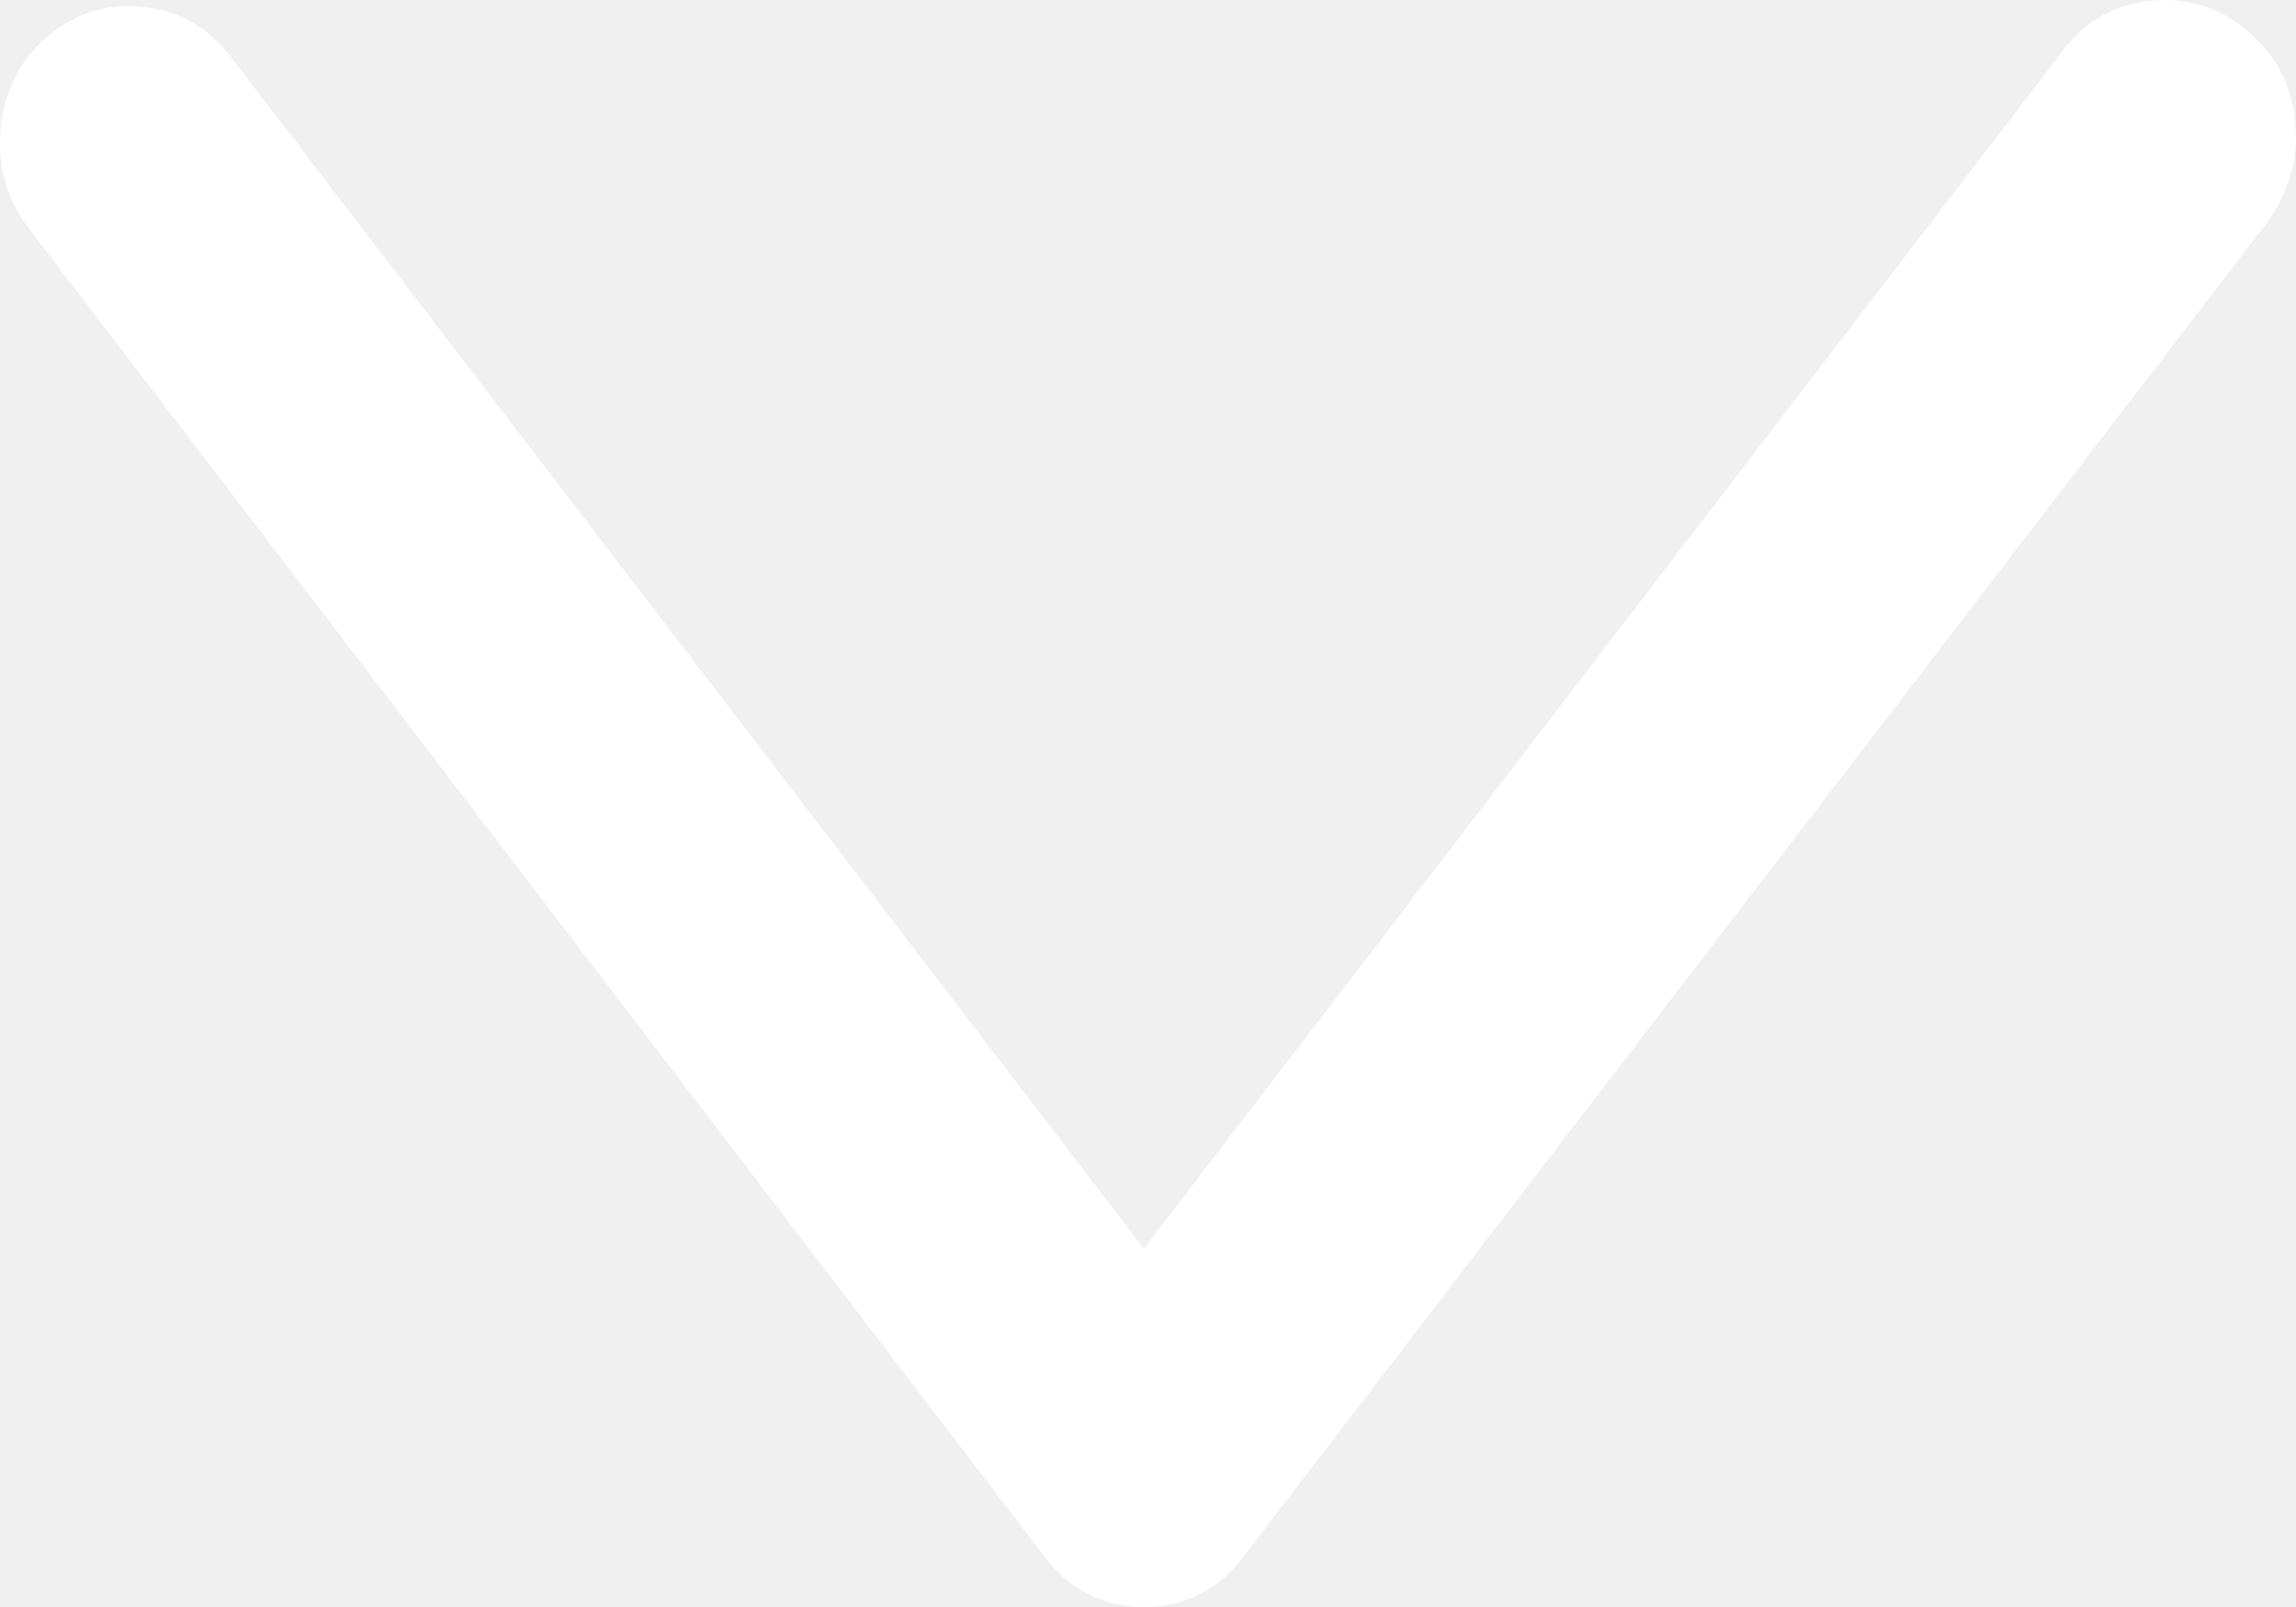
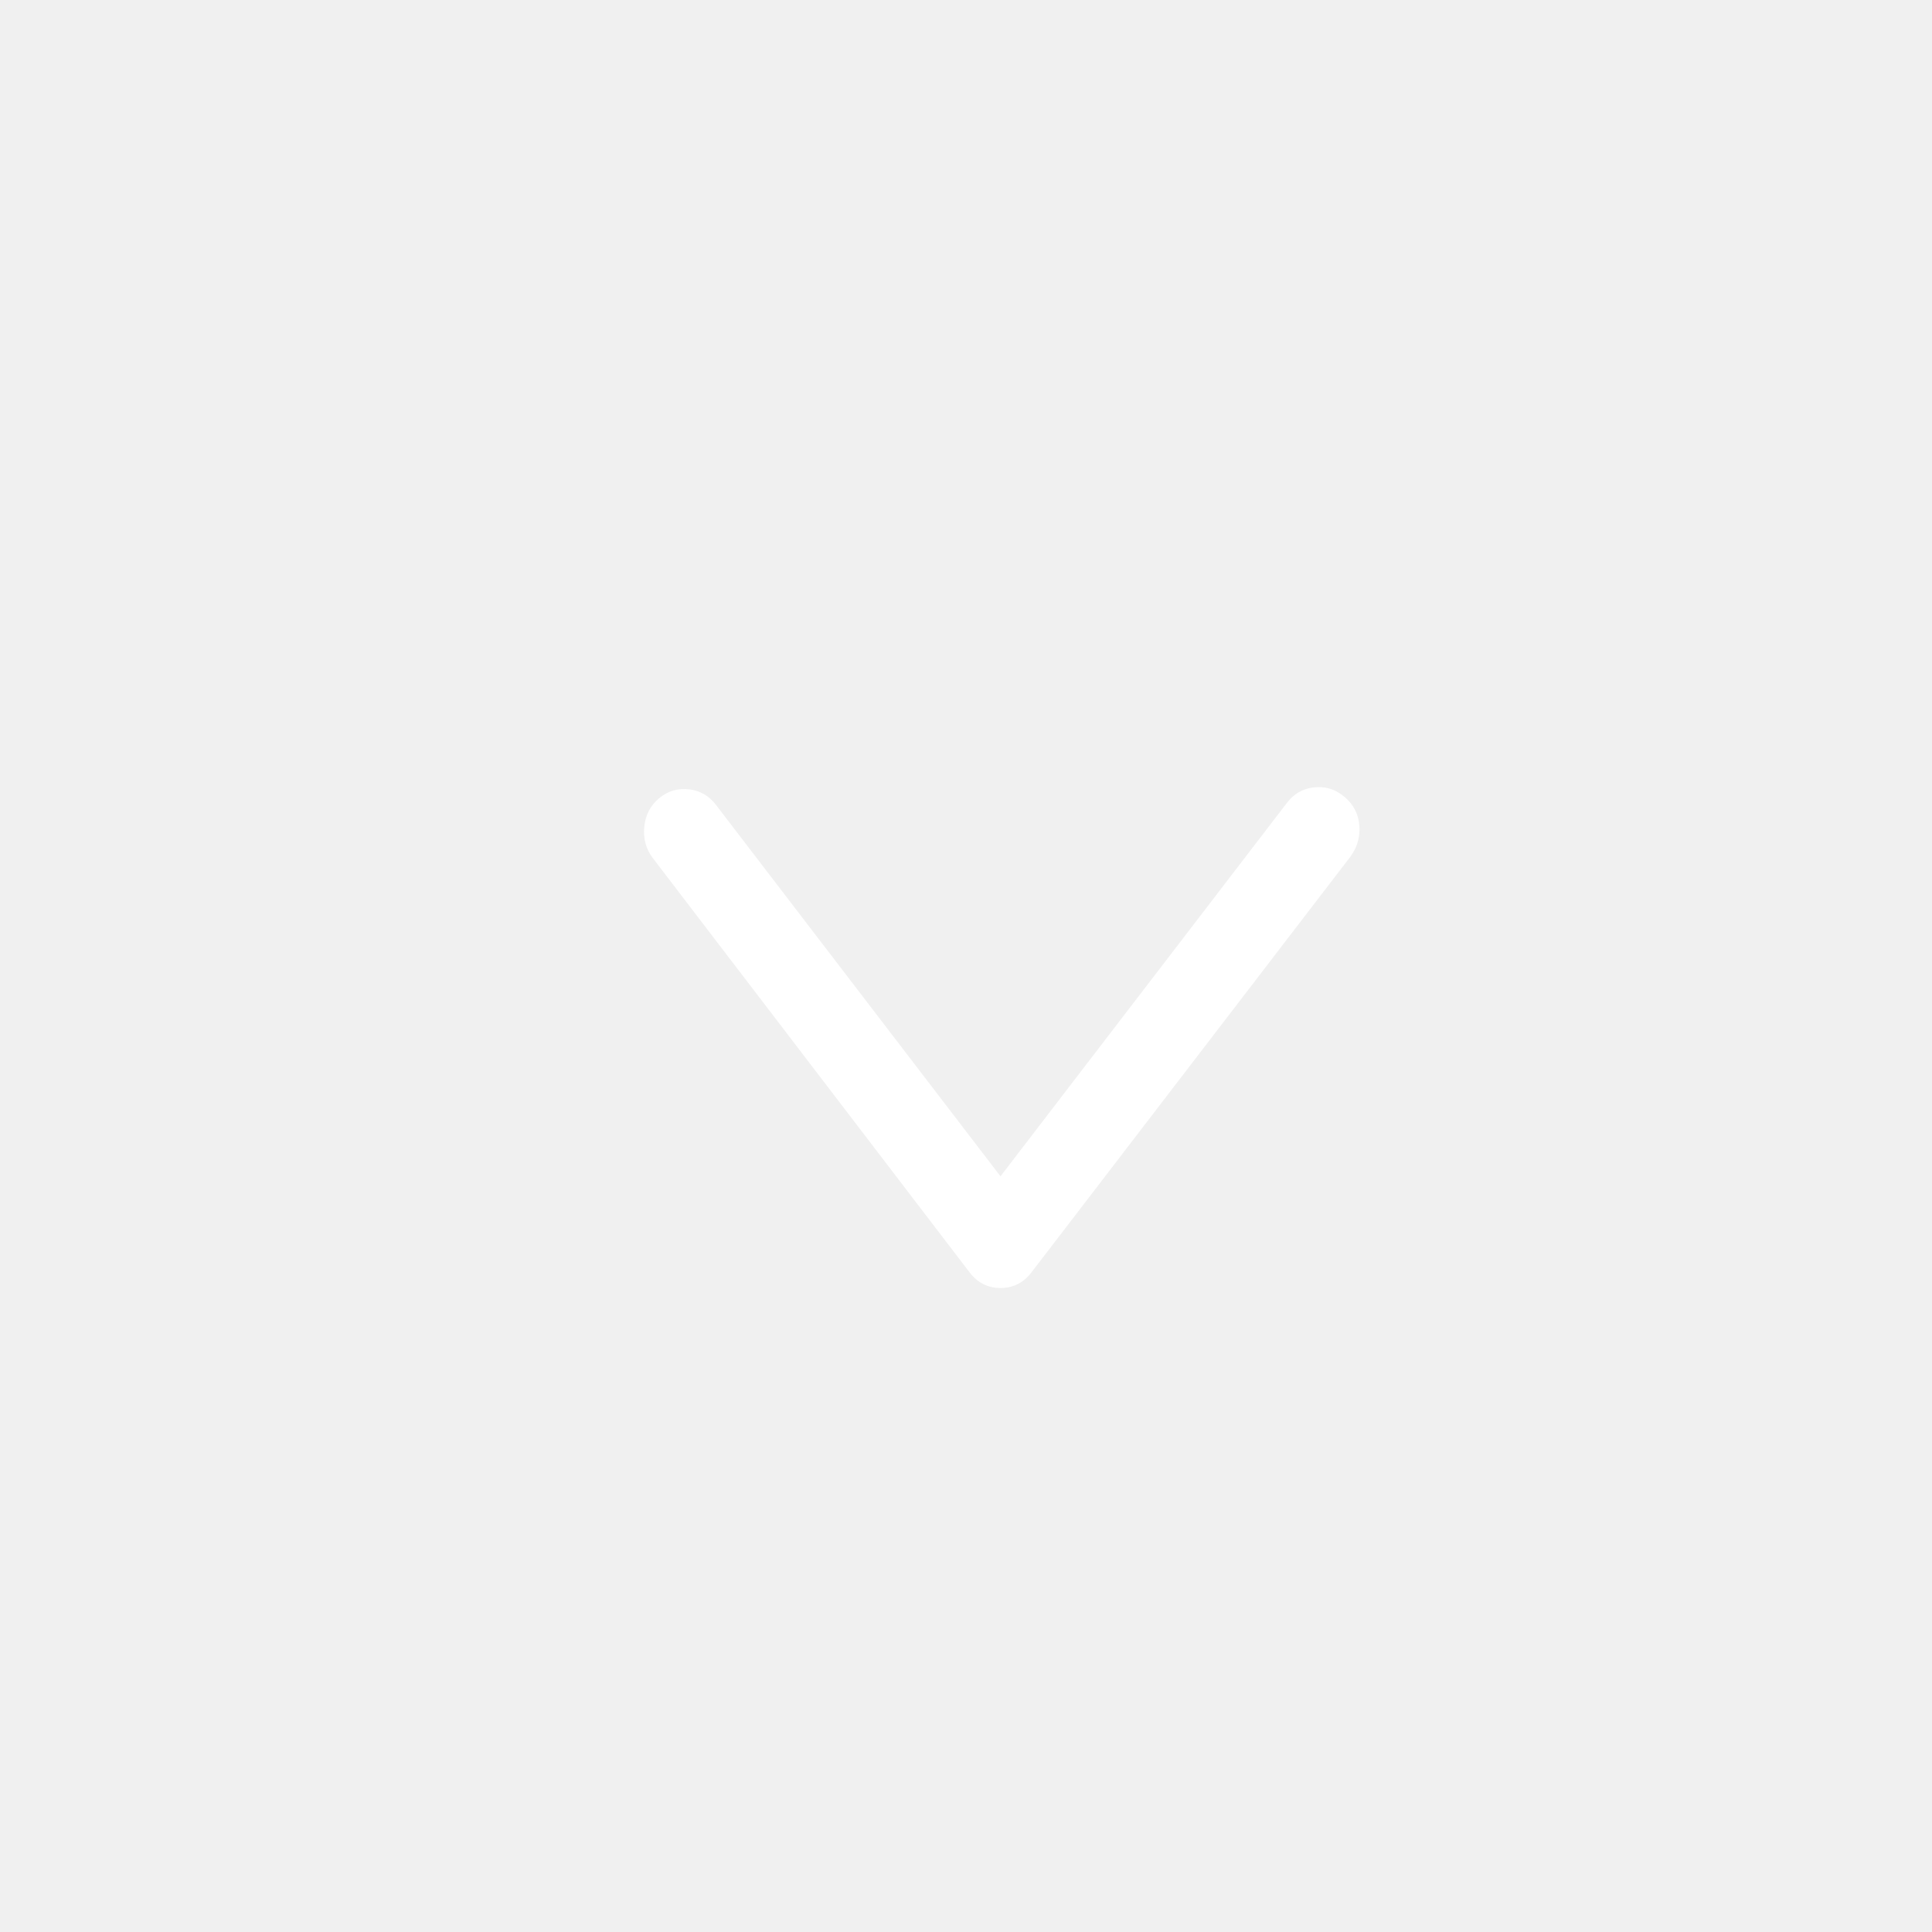
- <svg xmlns="http://www.w3.org/2000/svg" width="10px" height="7px" viewBox="0 0 10 7" version="1.1">
-   <defs />
+ <svg xmlns="http://www.w3.org/2000/svg" width="27px" height="27px" viewBox="0 0 27 27" version="1.1">
  <g id="Page-1" stroke="none" stroke-width="1" fill="none" fill-rule="evenodd">
-     <g id="Desktop-HD" transform="translate(-79, -26)" fill="#FFFFFF" fill-rule="nonzero">
-       <g id="open" transform="translate(33, 11)">
-         <path d="M56,15.593 C56,15.73 55.956,15.857 55.869,15.976 L51.426,21.767 C51.313,21.922 51.165,22 50.982,22 C50.8,22 50.652,21.922 50.539,21.767 L46.121,15.989 C46.026,15.862 45.987,15.716 46.004,15.551 C46.022,15.387 46.091,15.255 46.213,15.154 C46.334,15.054 46.473,15.013 46.63,15.031 C46.786,15.05 46.912,15.123 47.007,15.25 L50.982,20.439 L54.983,15.223 C55.079,15.095 55.204,15.022 55.361,15.004 C55.517,14.986 55.656,15.027 55.778,15.127 C55.925,15.246 55.999,15.401 55.999,15.593 L56,15.593 Z" id="Shape" />
+     <g id="ICONS" transform="translate(-7, -11)" fill="#FFFFFF" fill-rule="nonzero">
+       <g id="Group" transform="translate(7, 11)">
+         <path d="M18.869,11.976 L14.426,17.767 C14.313,17.922 14.165,18 13.982,18 C13.8,18 13.652,17.922 13.539,17.767 L9.121,11.989 C9.026,11.862 8.987,11.716 9.004,11.551 C9.022,11.387 9.091,11.255 9.213,11.154 C9.334,11.054 9.473,11.013 9.63,11.031 C9.786,11.05 9.912,11.123 10.007,11.25 L13.982,16.439 L17.983,11.223 C18.079,11.095 18.204,11.022 18.361,11.004 C18.517,10.986 18.656,11.027 18.778,11.127 C18.925,11.246 18.999,11.401 18.999,11.593 C19,11.73 18.956,11.857 18.869,11.976 Z" id="down" />
      </g>
    </g>
  </g>
</svg>
